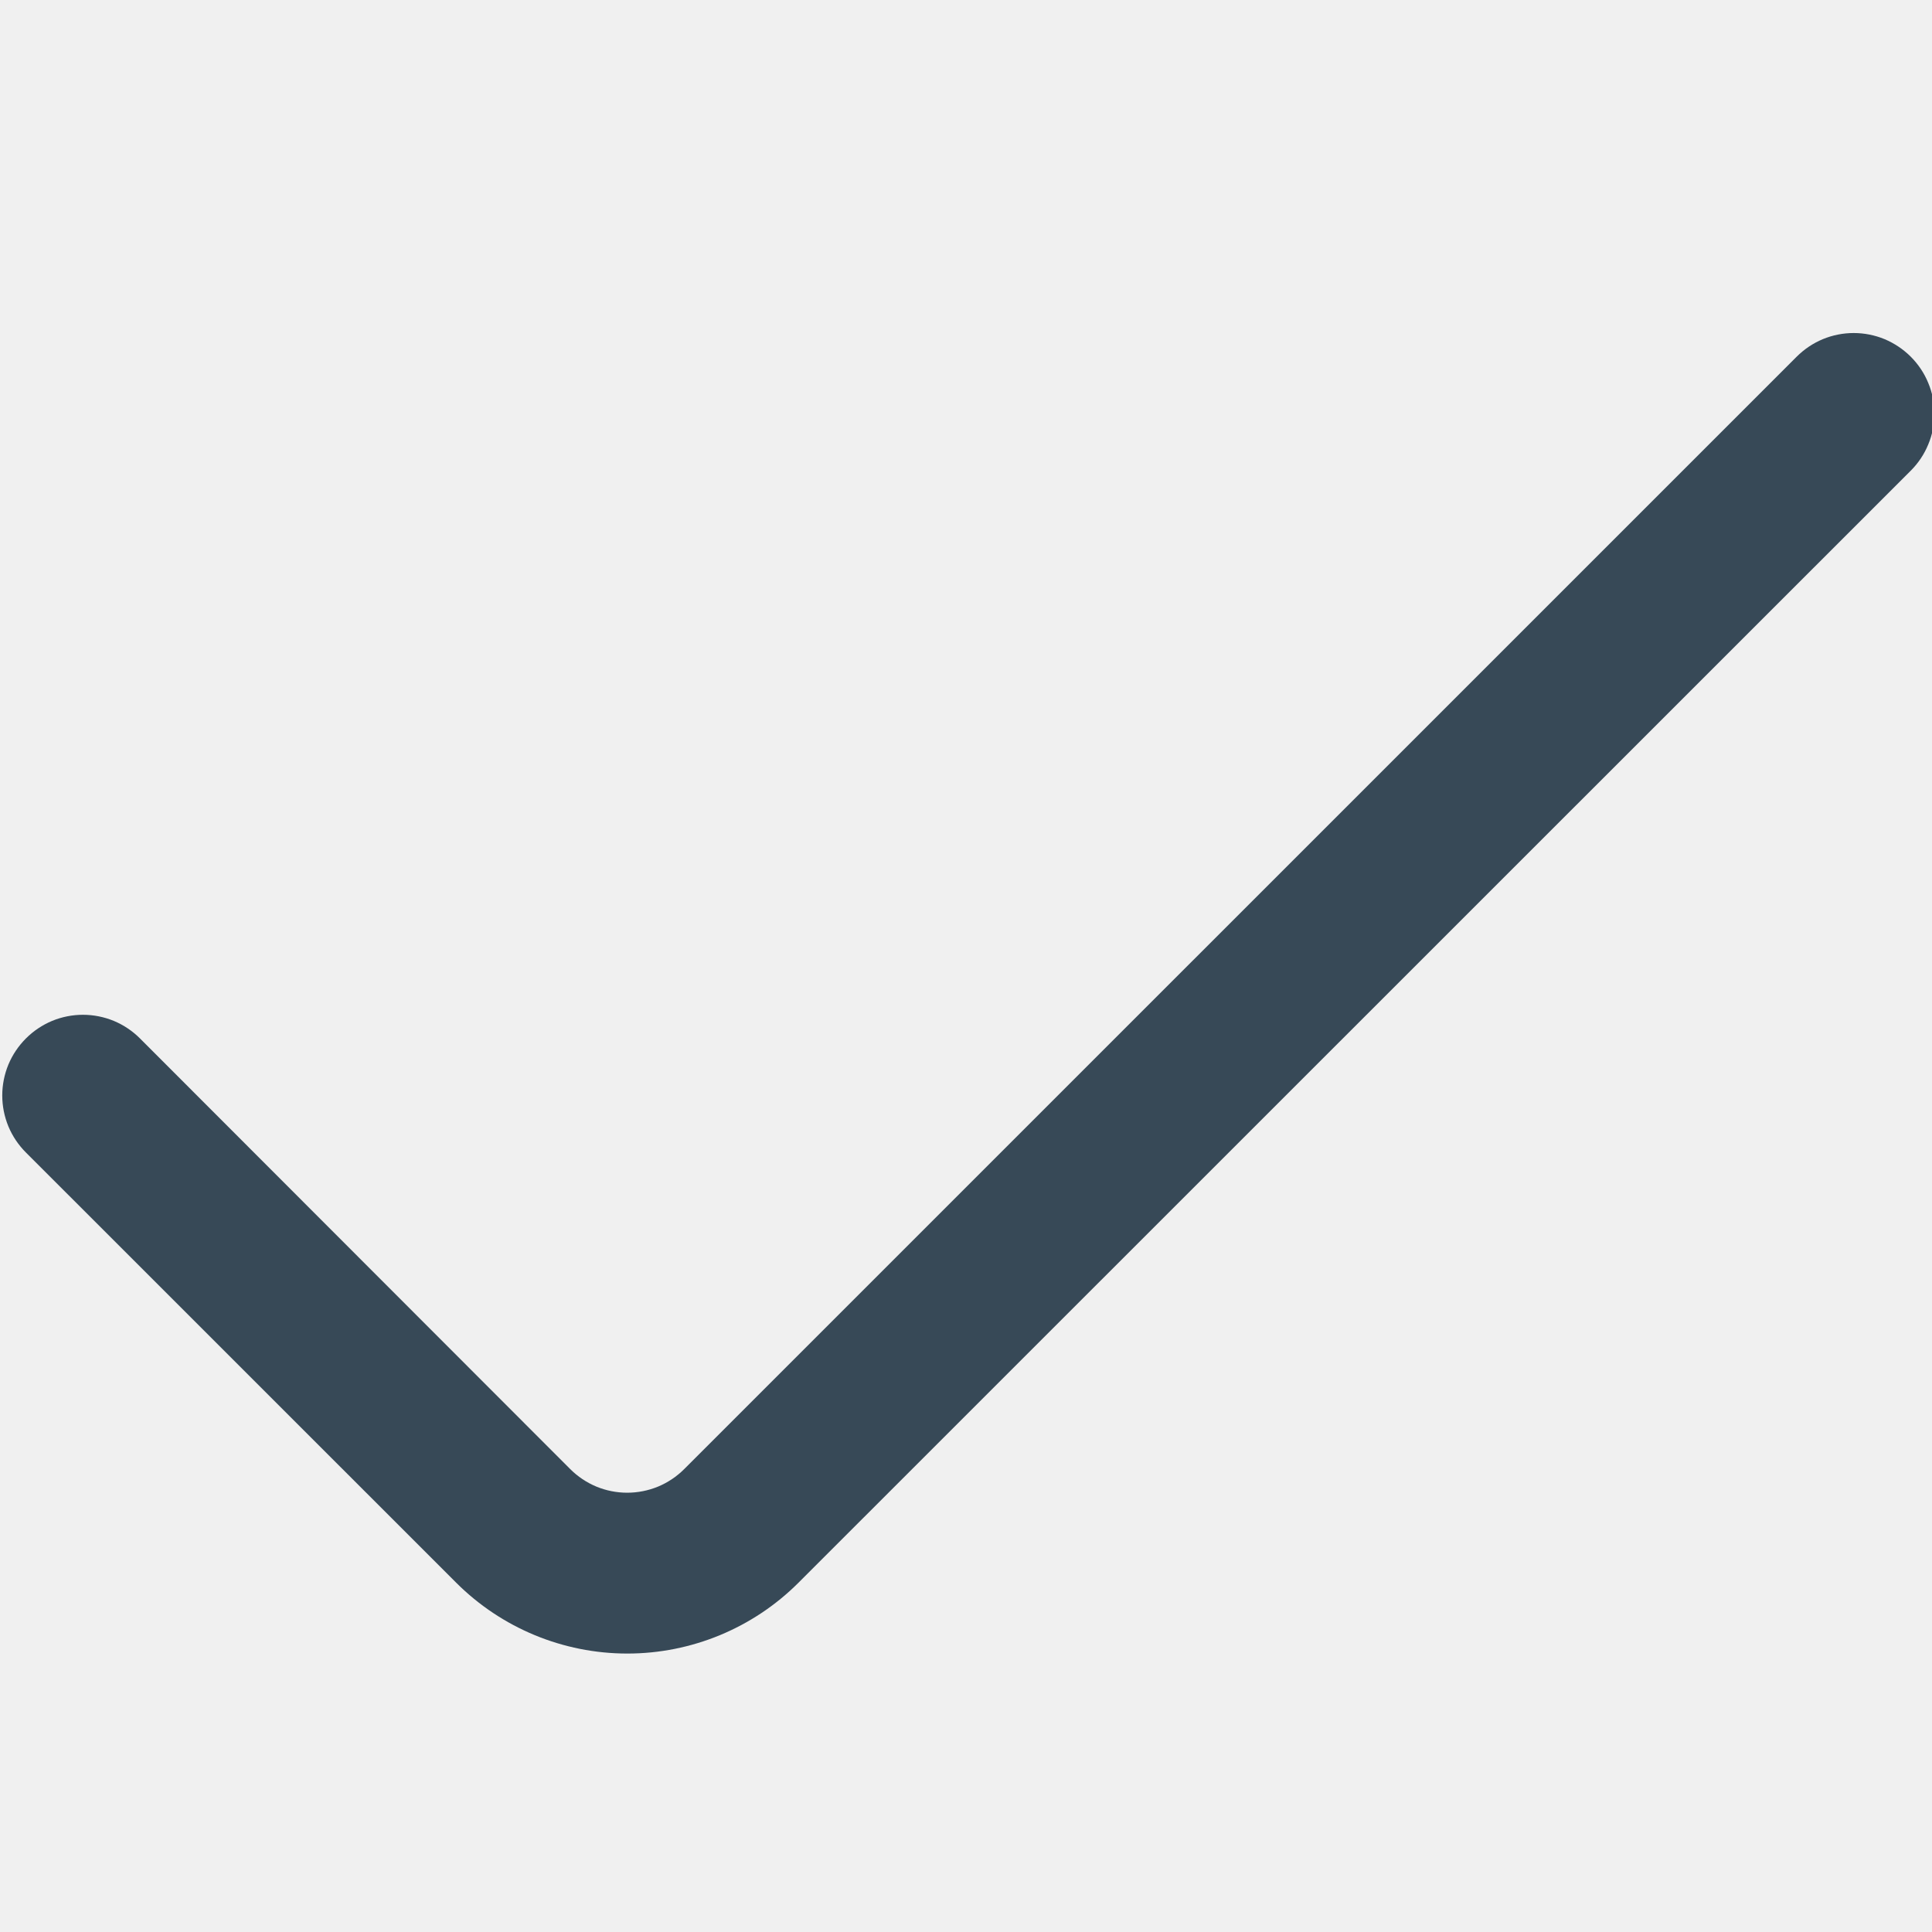
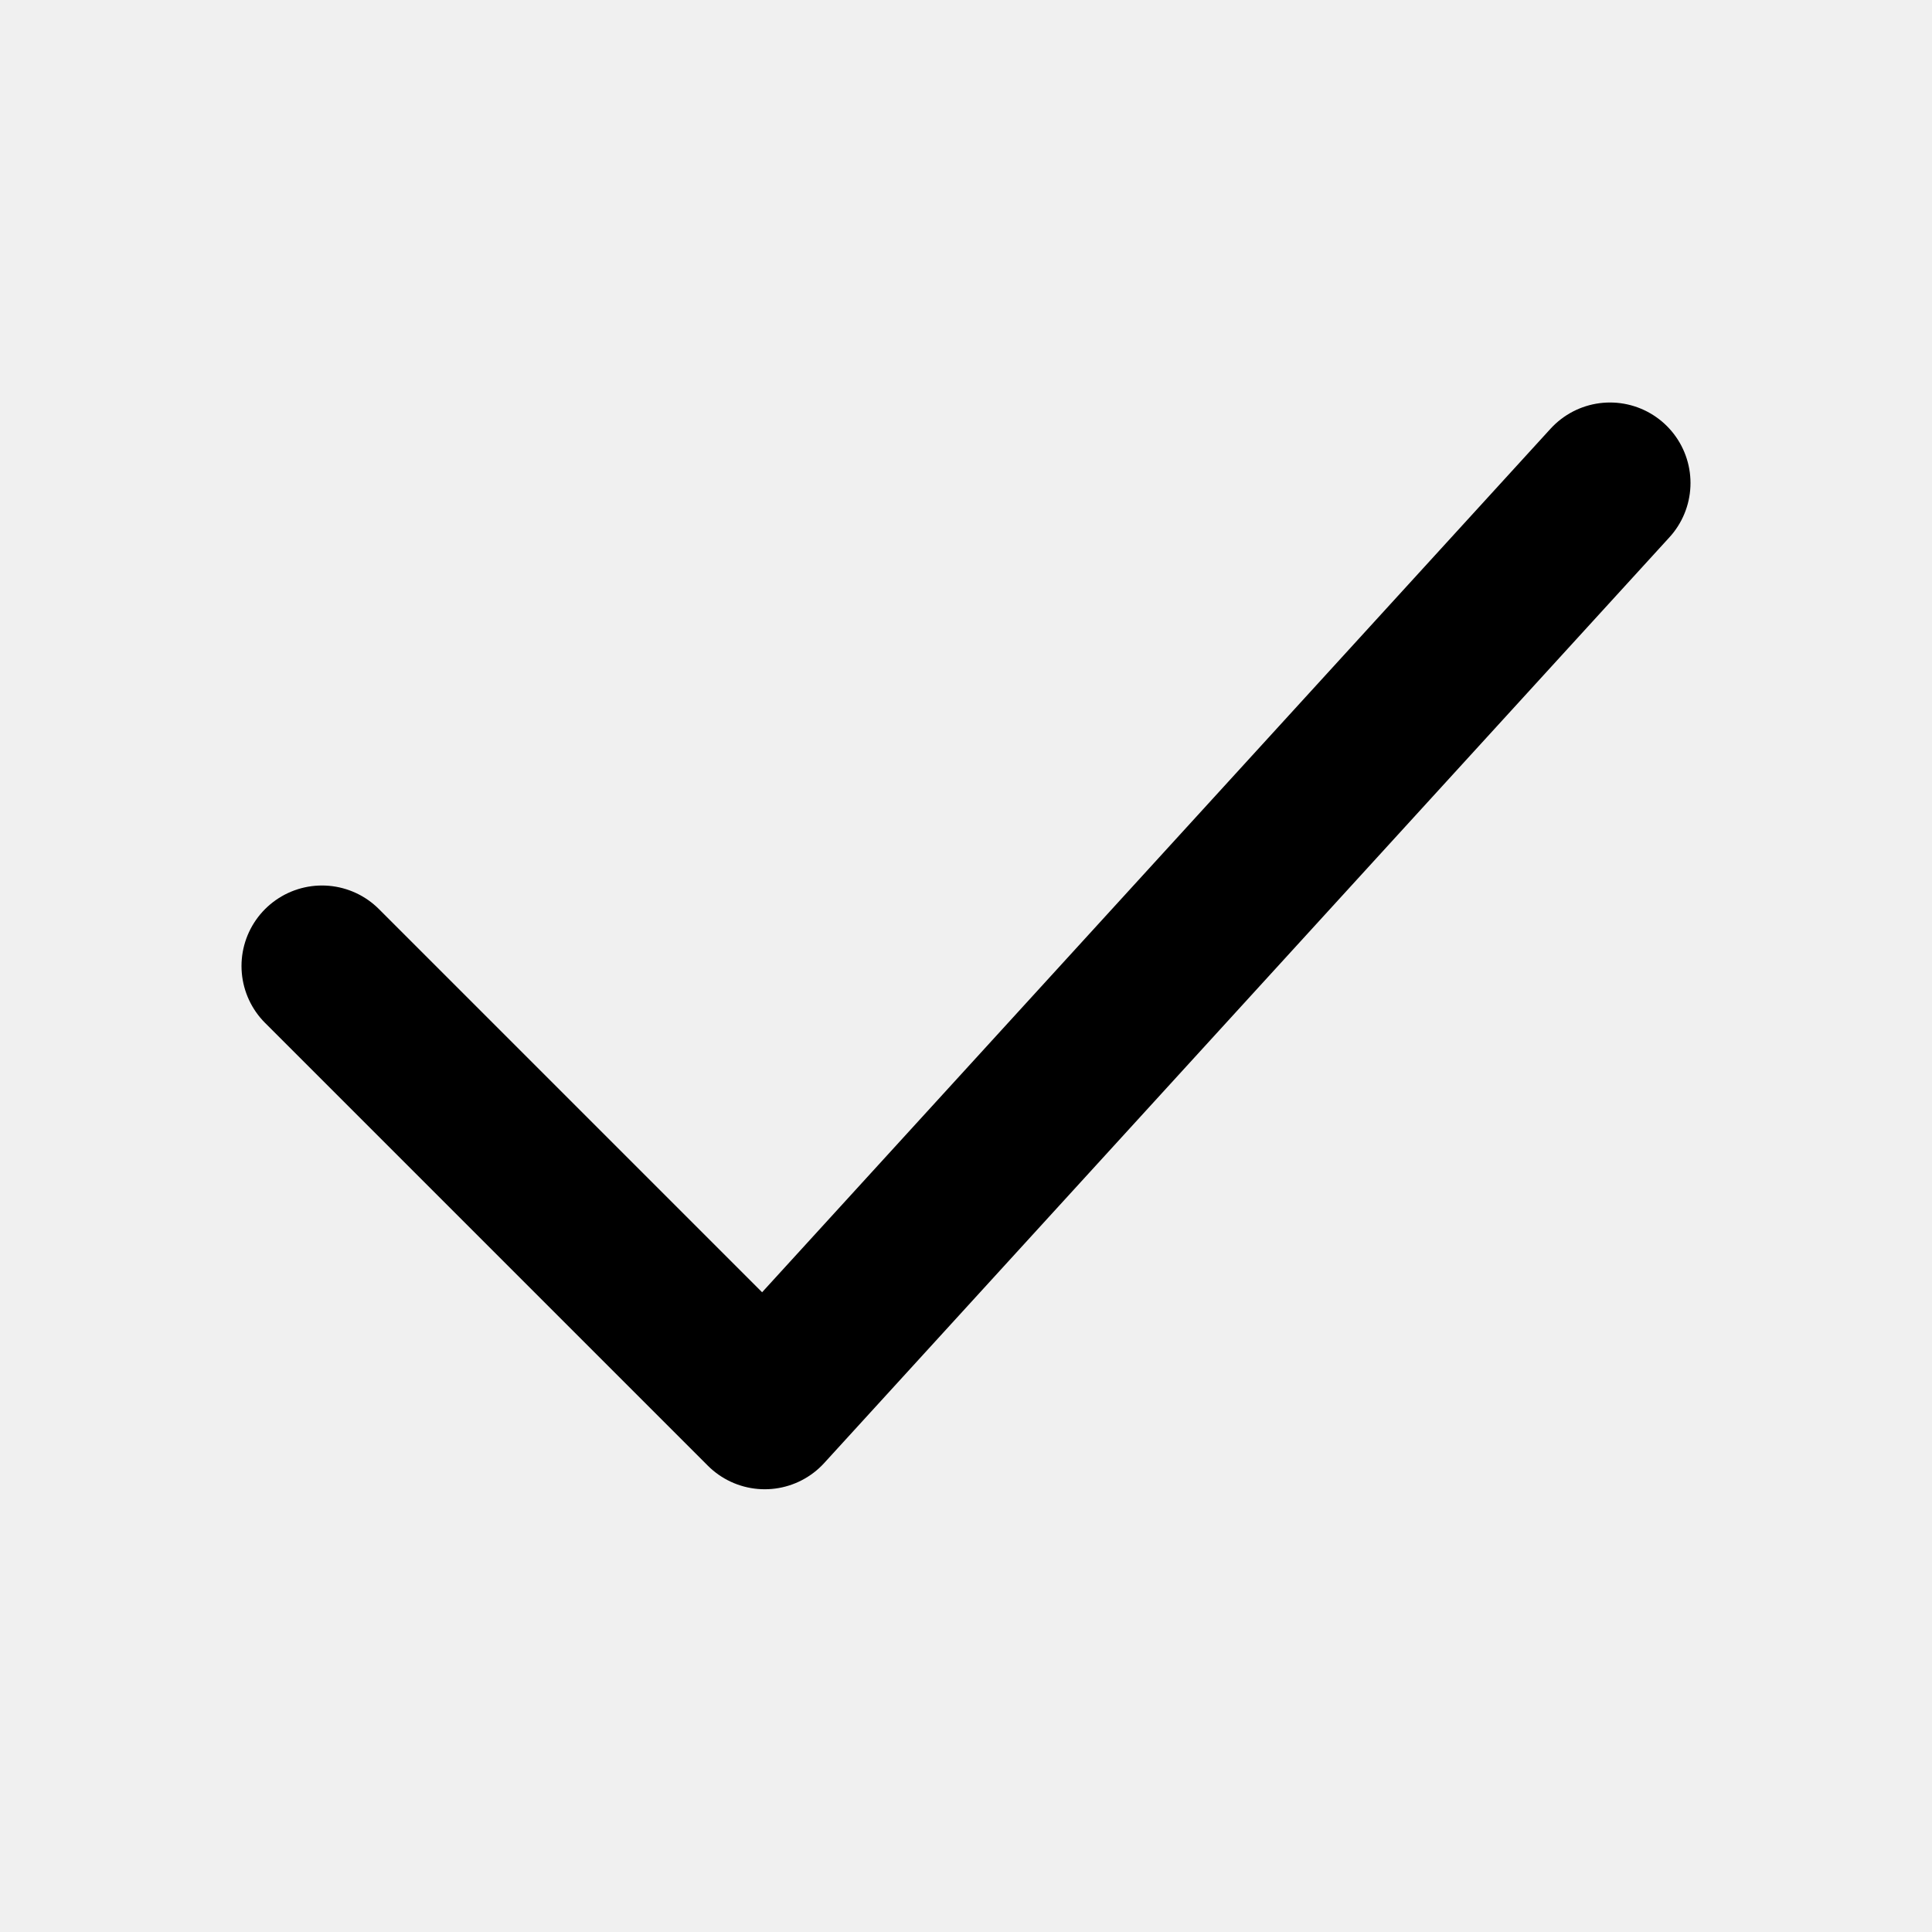
<svg xmlns="http://www.w3.org/2000/svg" width="24" height="24" viewBox="0 0 24 24" fill="none">
-   <g clip-path="url(#clip0_403_3015)">
-     <path d="M22.319 4.431L8.5 18.249C8.407 18.342 8.297 18.416 8.175 18.467C8.053 18.517 7.923 18.543 7.791 18.543C7.66 18.543 7.529 18.517 7.408 18.467C7.286 18.416 7.176 18.342 7.083 18.249L1.739 12.9C1.646 12.807 1.536 12.733 1.414 12.682C1.292 12.632 1.162 12.606 1.03 12.606C0.899 12.606 0.768 12.632 0.647 12.682C0.525 12.733 0.415 12.807 0.322 12.9C0.229 12.993 0.155 13.103 0.104 13.225C0.054 13.347 0.028 13.477 0.028 13.608C0.028 13.74 0.054 13.87 0.104 13.992C0.155 14.114 0.229 14.224 0.322 14.317L5.668 19.662C6.232 20.225 6.996 20.541 7.793 20.541C8.59 20.541 9.354 20.225 9.918 19.662L23.736 5.847C23.829 5.754 23.903 5.644 23.953 5.522C24.004 5.401 24.03 5.271 24.03 5.139C24.03 5.007 24.004 4.877 23.953 4.756C23.903 4.634 23.829 4.524 23.736 4.431C23.643 4.338 23.532 4.264 23.411 4.213C23.289 4.163 23.159 4.137 23.027 4.137C22.896 4.137 22.765 4.163 22.644 4.213C22.522 4.264 22.412 4.338 22.319 4.431Z" fill="#374957" />
-   </g>
-   <defs>
-     <clipPath id="clip0_403_3015">
-       <rect width="24" height="24" fill="white" />
-     </clipPath>
-   </defs>
+   <path d="M4 12L9.5 17.5L20 6" stroke="currentColor" stroke-width="2" stroke-linecap="round" stroke-linejoin="round" />
</svg>
